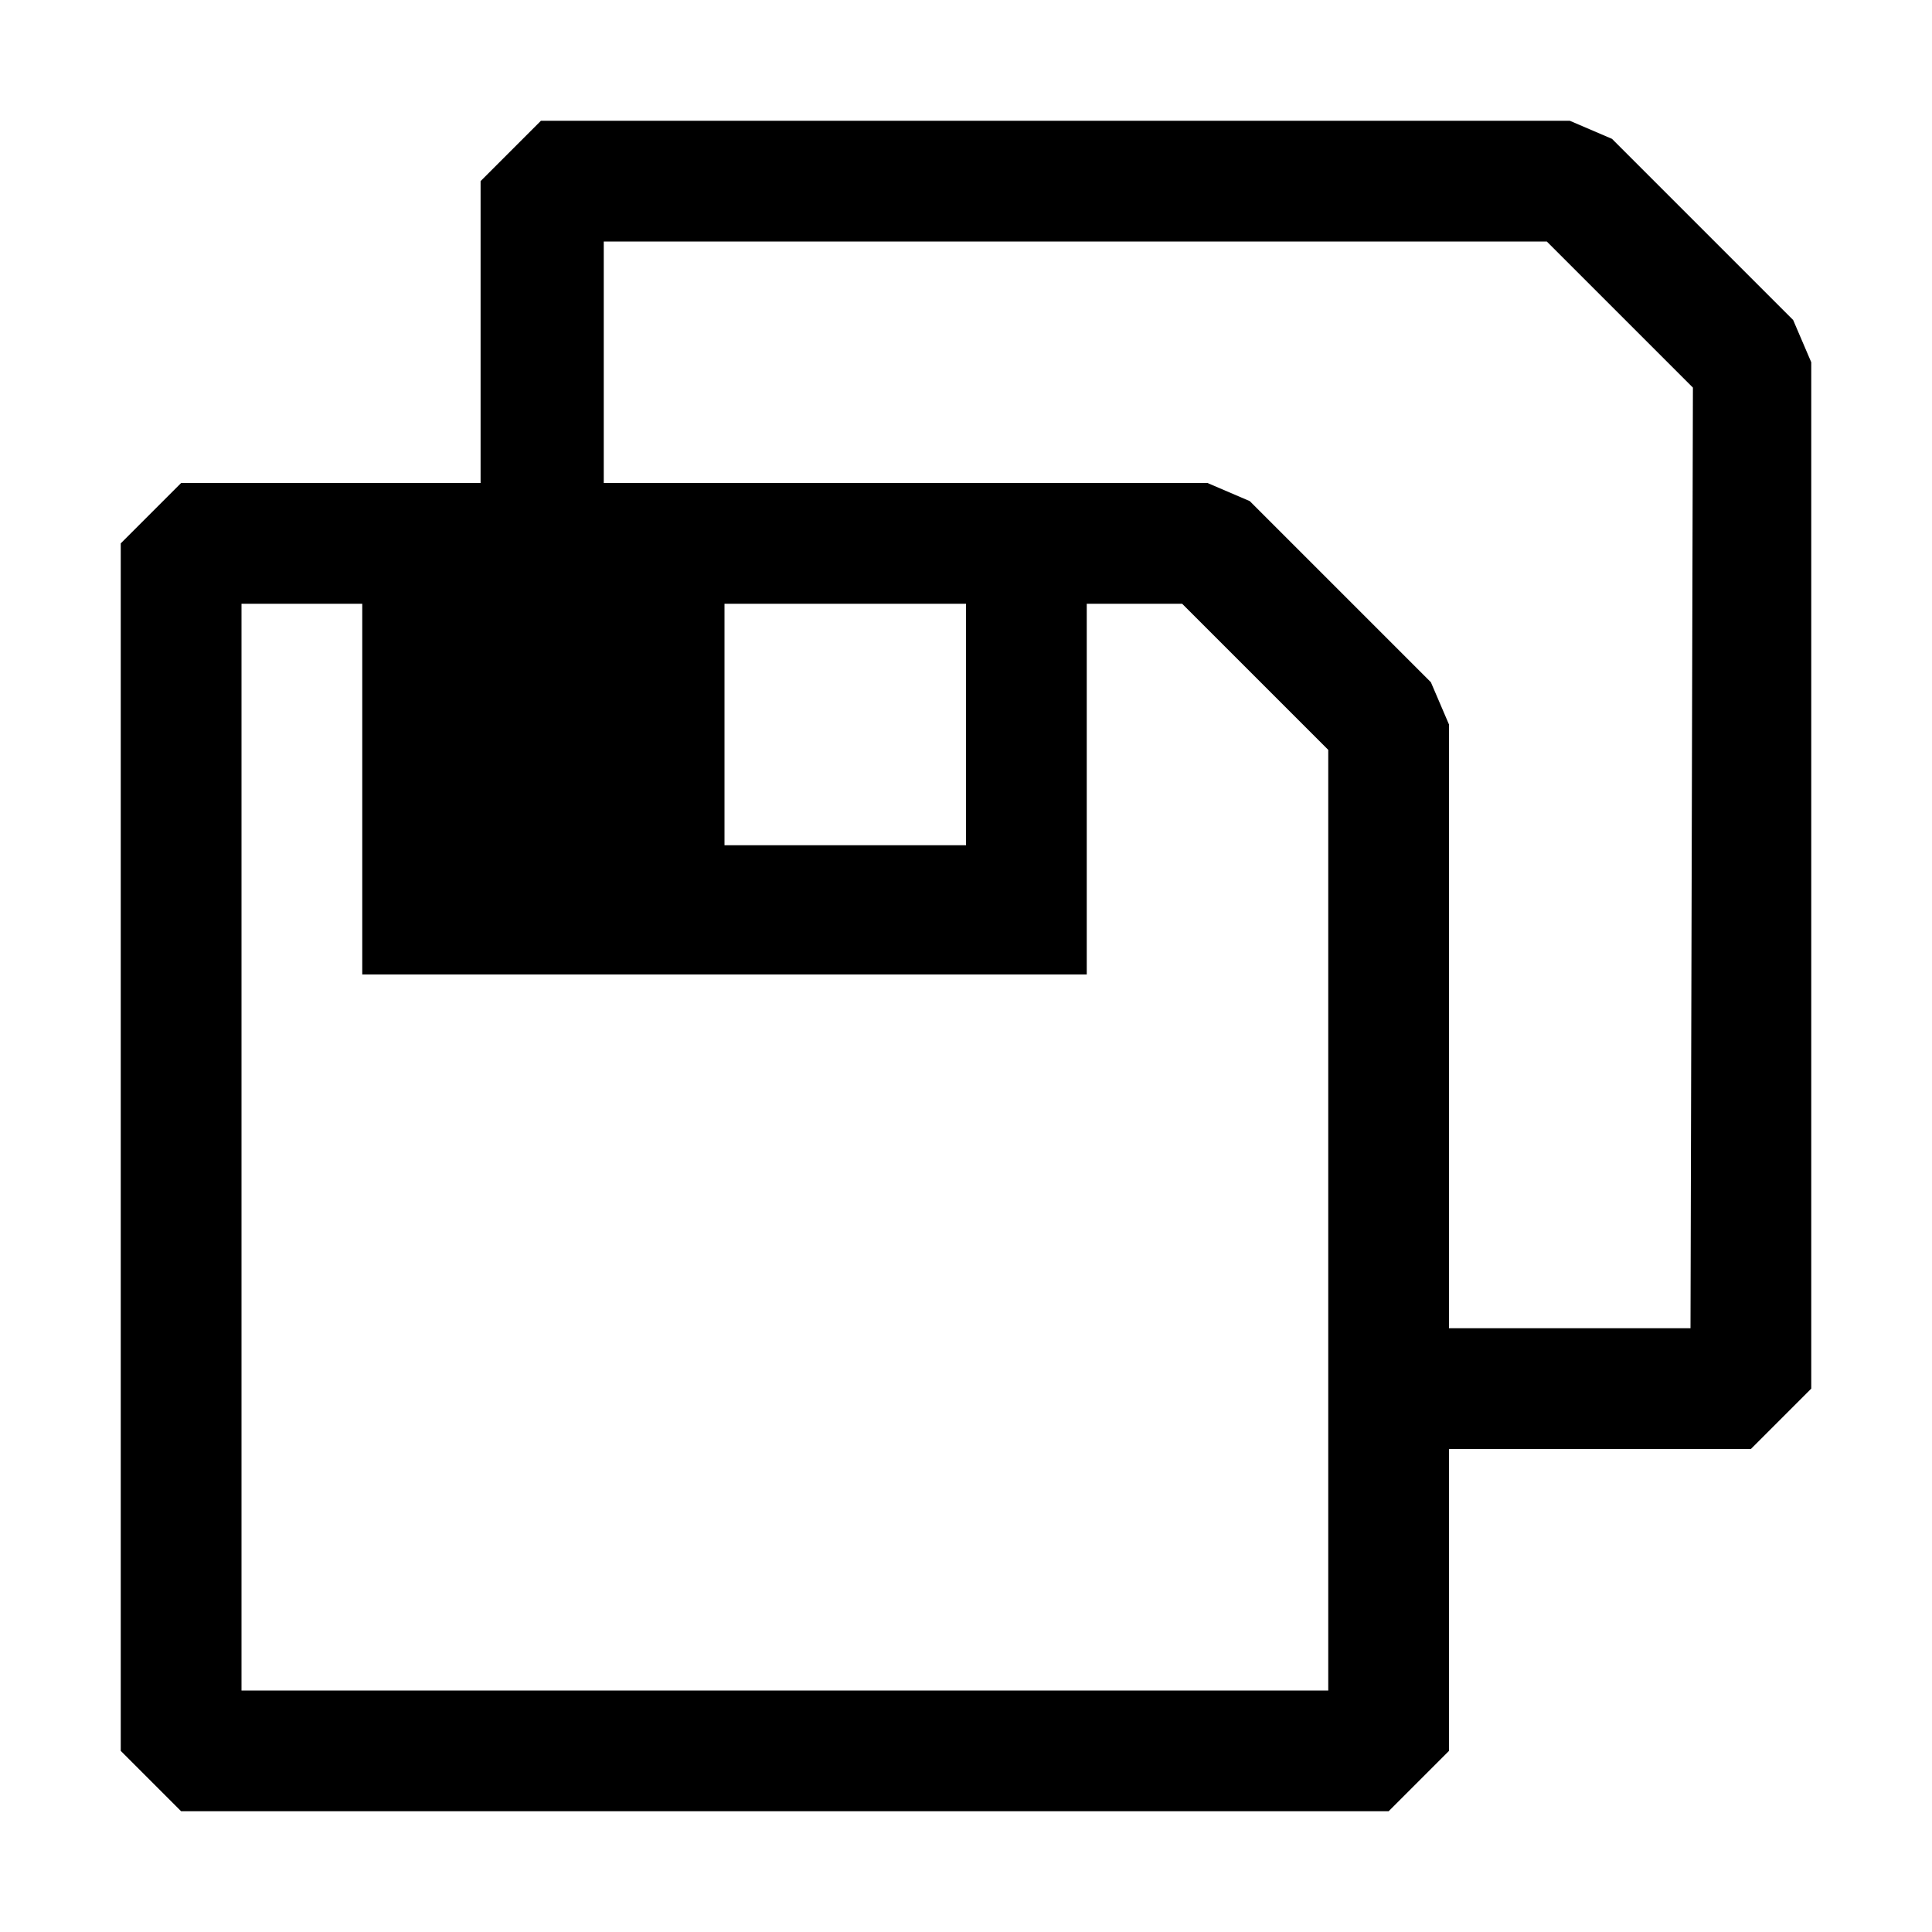
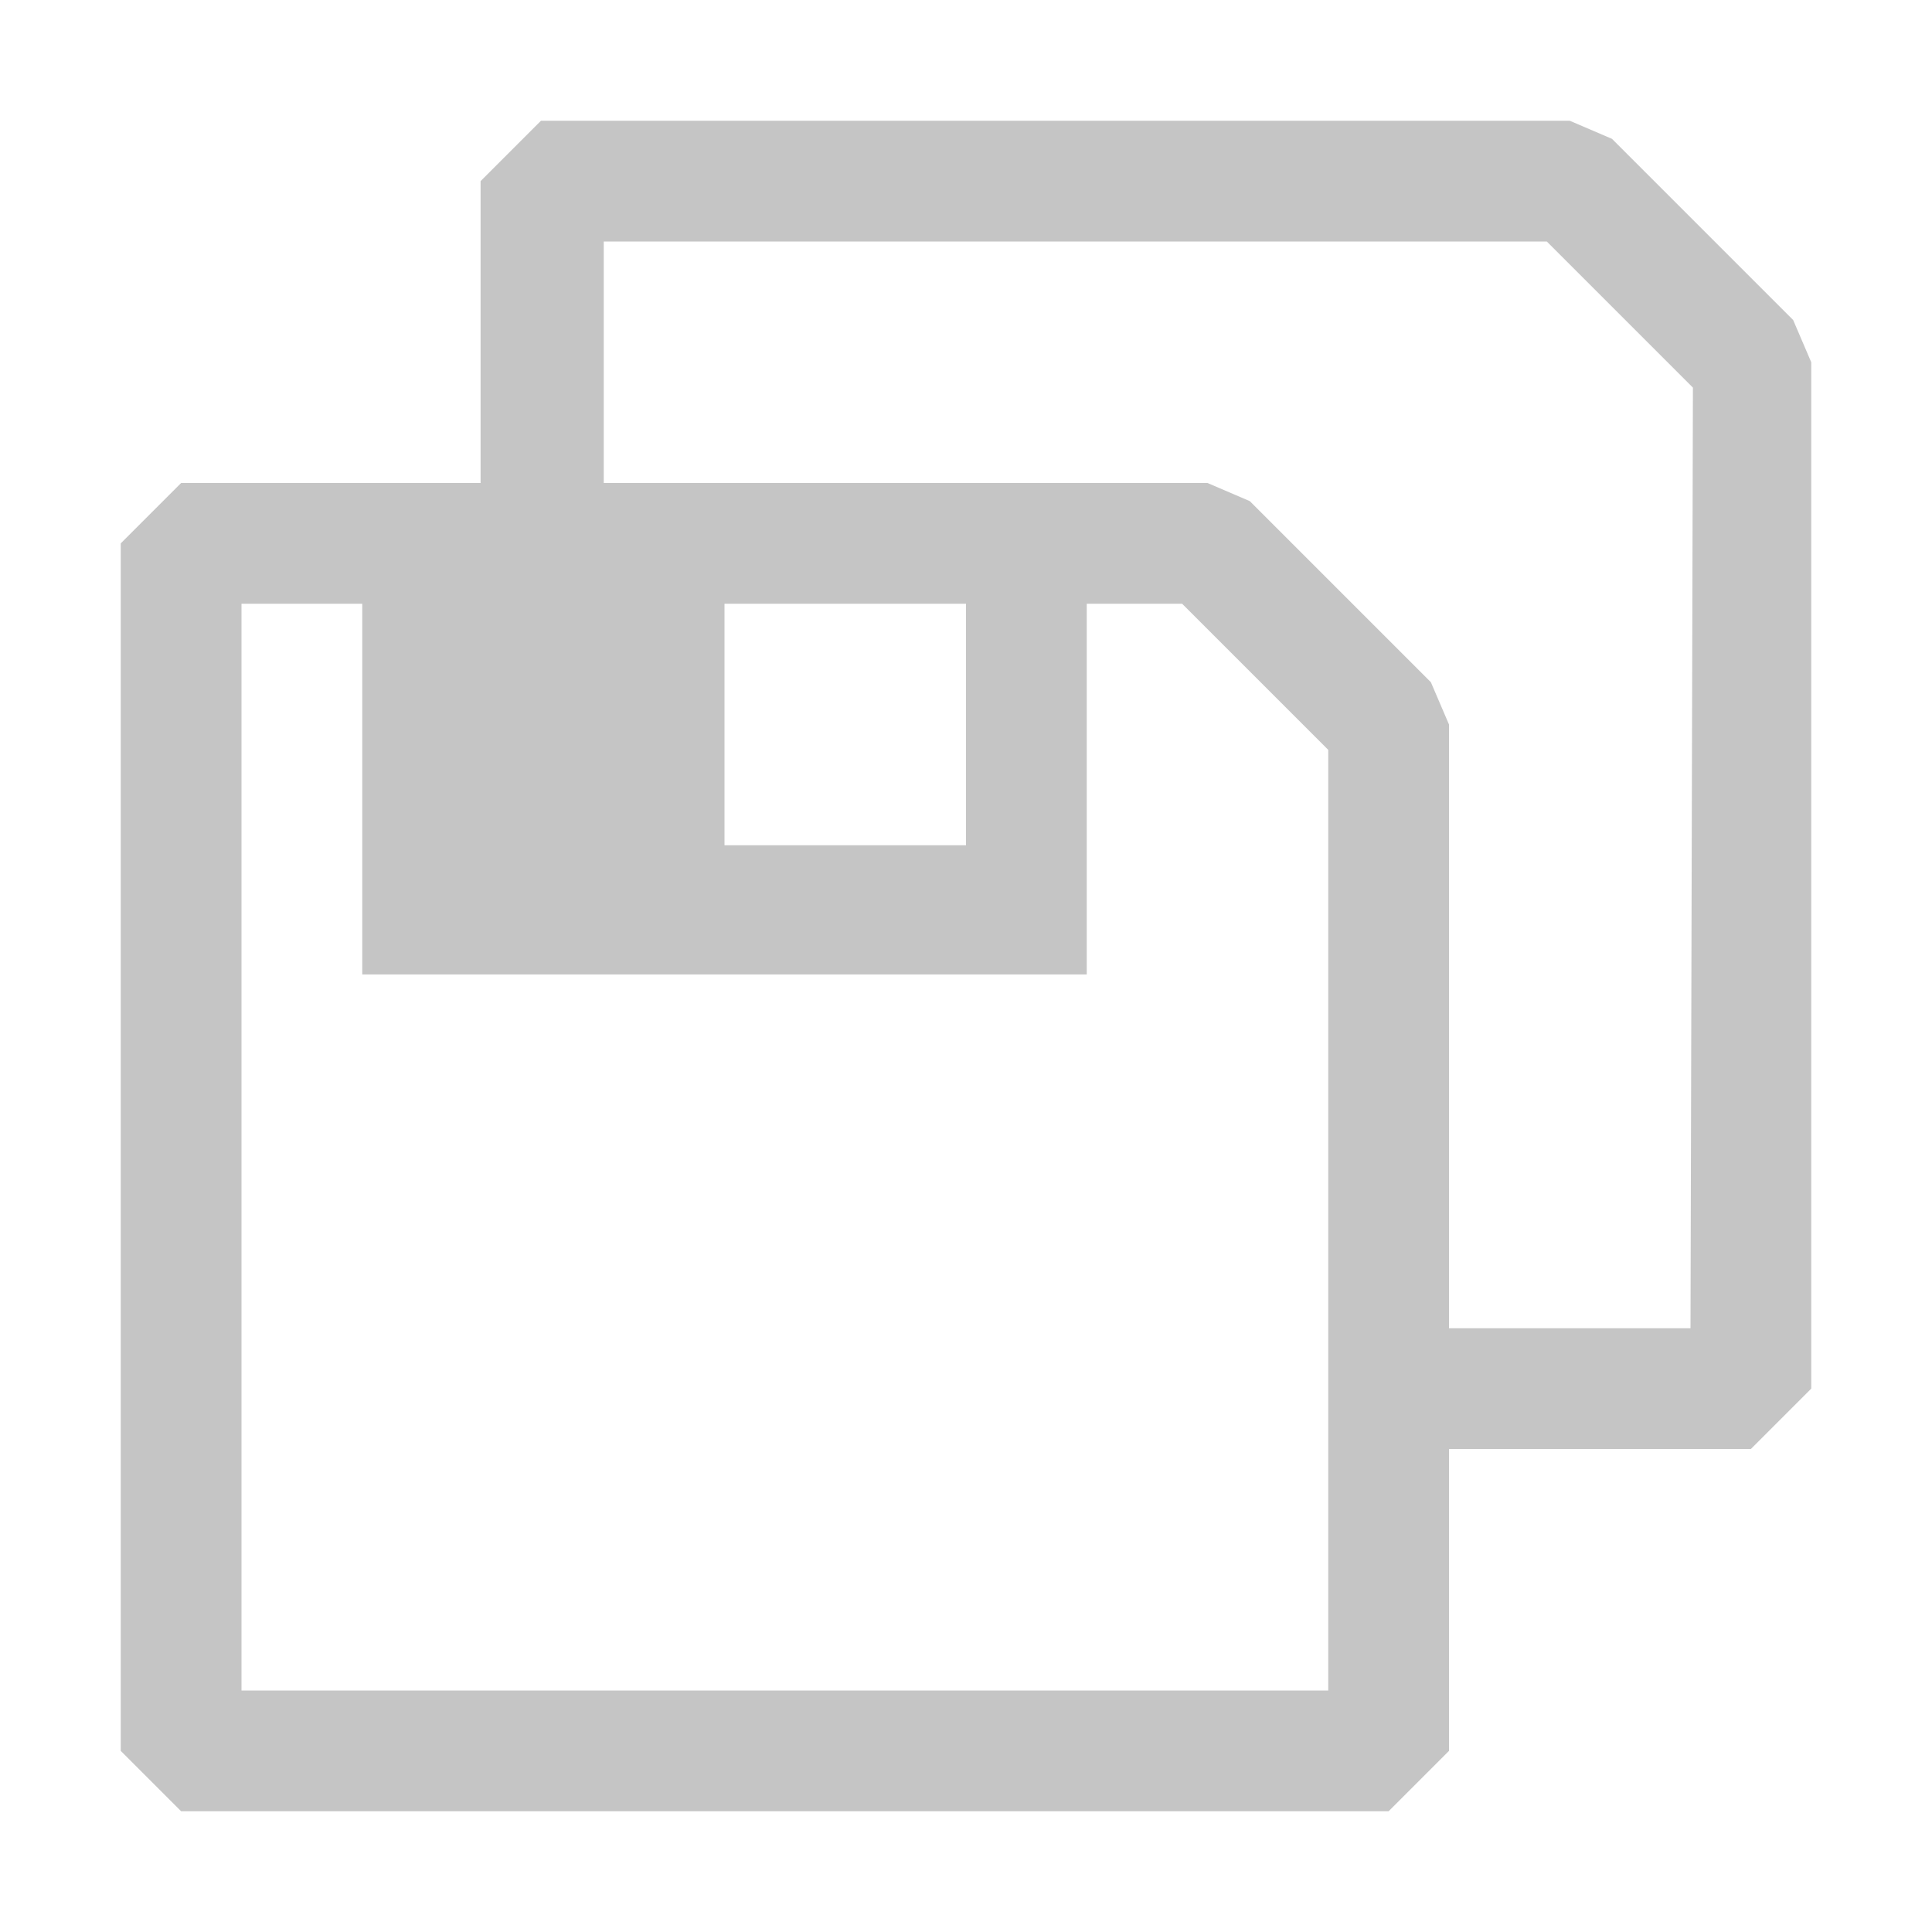
- <svg xmlns="http://www.w3.org/2000/svg" width="16" height="16" viewBox="0 0 16 16" fill="currentColor">
+ <svg xmlns="http://www.w3.org/2000/svg" width="16" height="16" viewBox="0 0 16 16" fill="#C5C5C5">
  <path d="M14.85 2.65l-1.5-1.5L13 1H4.48l-.5.5V4H1.5l-.5.5v10l.5.5h10l.5-.5V12h2.5l.5-.5V3l-.15-.35zM11 14H2V5h1v3.07h6V5h.79L11 6.21V14zM6 7V5h2v2H6zm8 4h-2V6l-.15-.35-1.5-1.5L10 4H5V2h7.81l1.21 1.21L14 11z" />
</svg>
